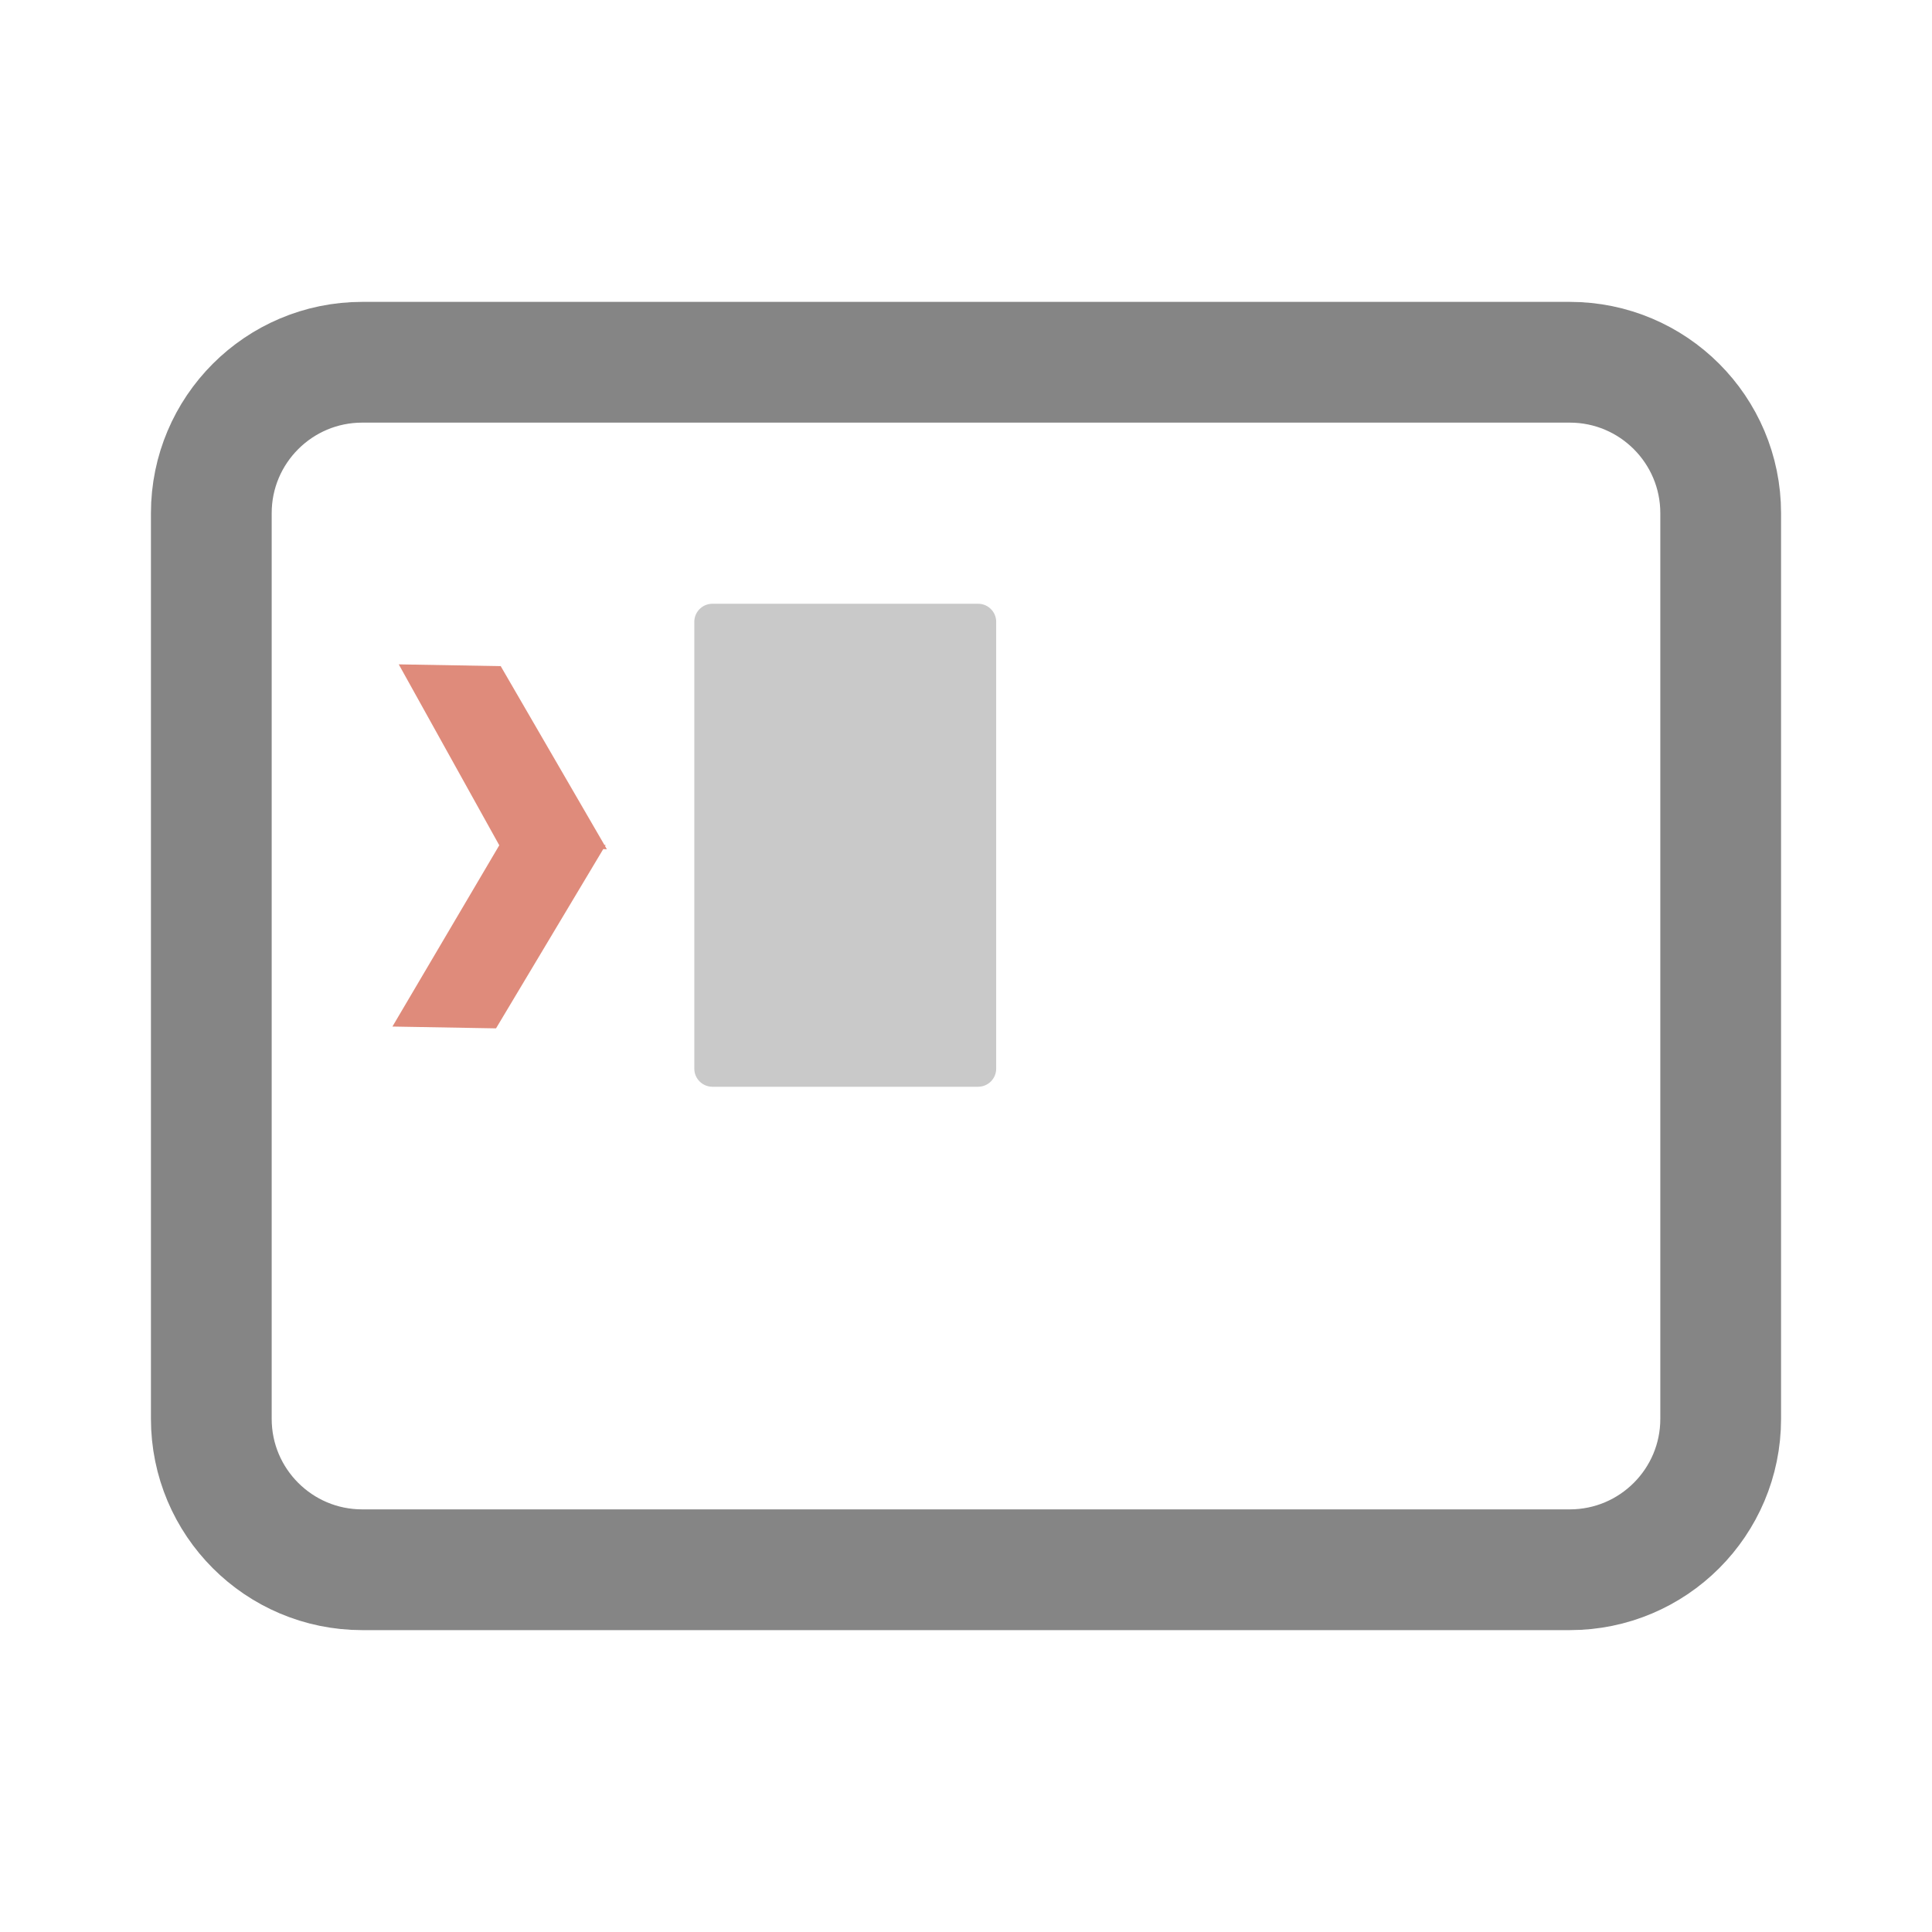
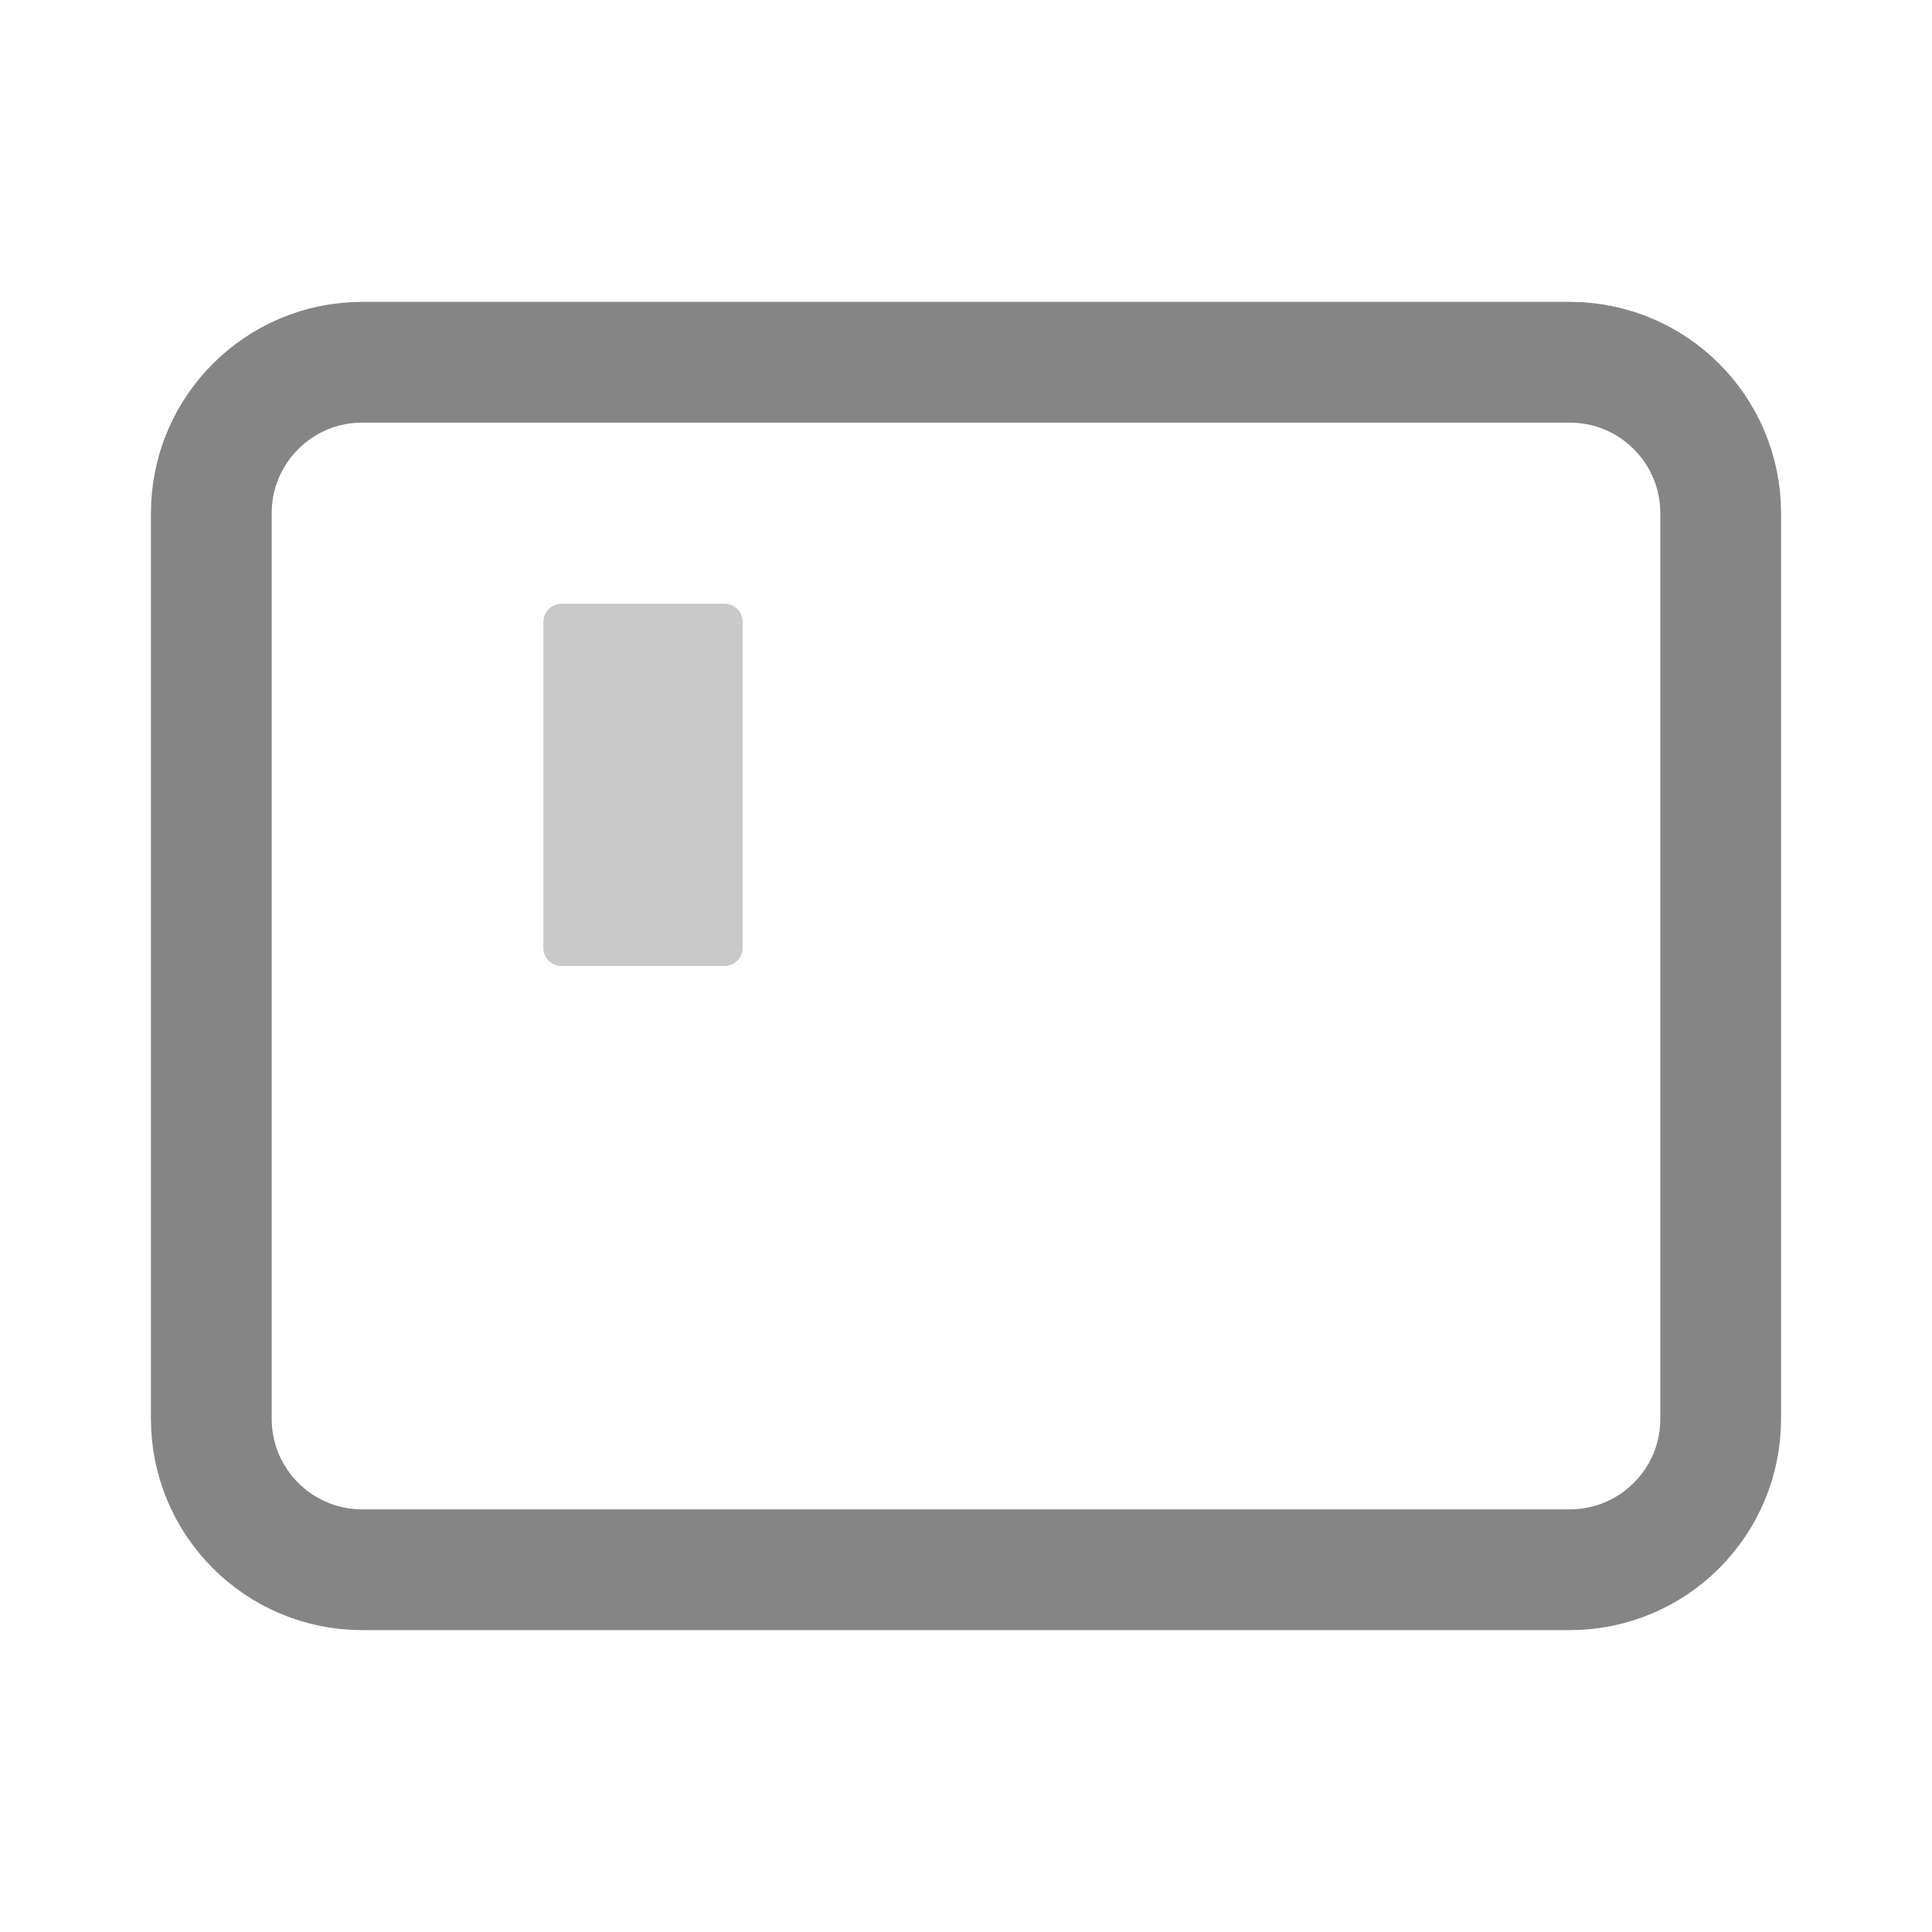
<svg xmlns="http://www.w3.org/2000/svg" width="32px" height="32px" viewBox="0 0 32 32" version="1.1">
  <g id="Page-1" stroke="none" stroke-width="1" fill="none" fill-rule="evenodd">
    <g id="terminal_dark">
      <rect id="Rectangle" fill="#000000" fill-rule="nonzero" opacity="0" x="0" y="0" width="32" height="32" />
      <g id="Group-6" transform="translate(3.5, 6)">
-         <rect id="Rectangle" fill="#C2C2C2" opacity="0.888" x="8" y="4" width="5" height="8" rx="0.3" />
-         <path d="M4.741,5.034 L6.51,7.965 L6.532,7.966 L6.521,7.984 L6.552,8.036 L6.492,8.034 L4.768,11.034 L3.052,11.034 L4.769,8.001 L3.052,5.034 L4.741,5.034 Z" id="Combined-Shape" fill="#DF8B7B" transform="translate(4.802055, 8.03418) rotate(1) translate(-4.802055, -8.03418) " />
+         <rect id="Rectangle" fill="#C2C2C2" opacity="0.888" x="5.5" y="4" width="3.3" height="6" rx="0.3" />
        <rect id="Rectangle" stroke="#858585" stroke-width="2" x="0" y="0" width="25" height="20" rx="2.5" />
      </g>
    </g>
  </g>
</svg>
